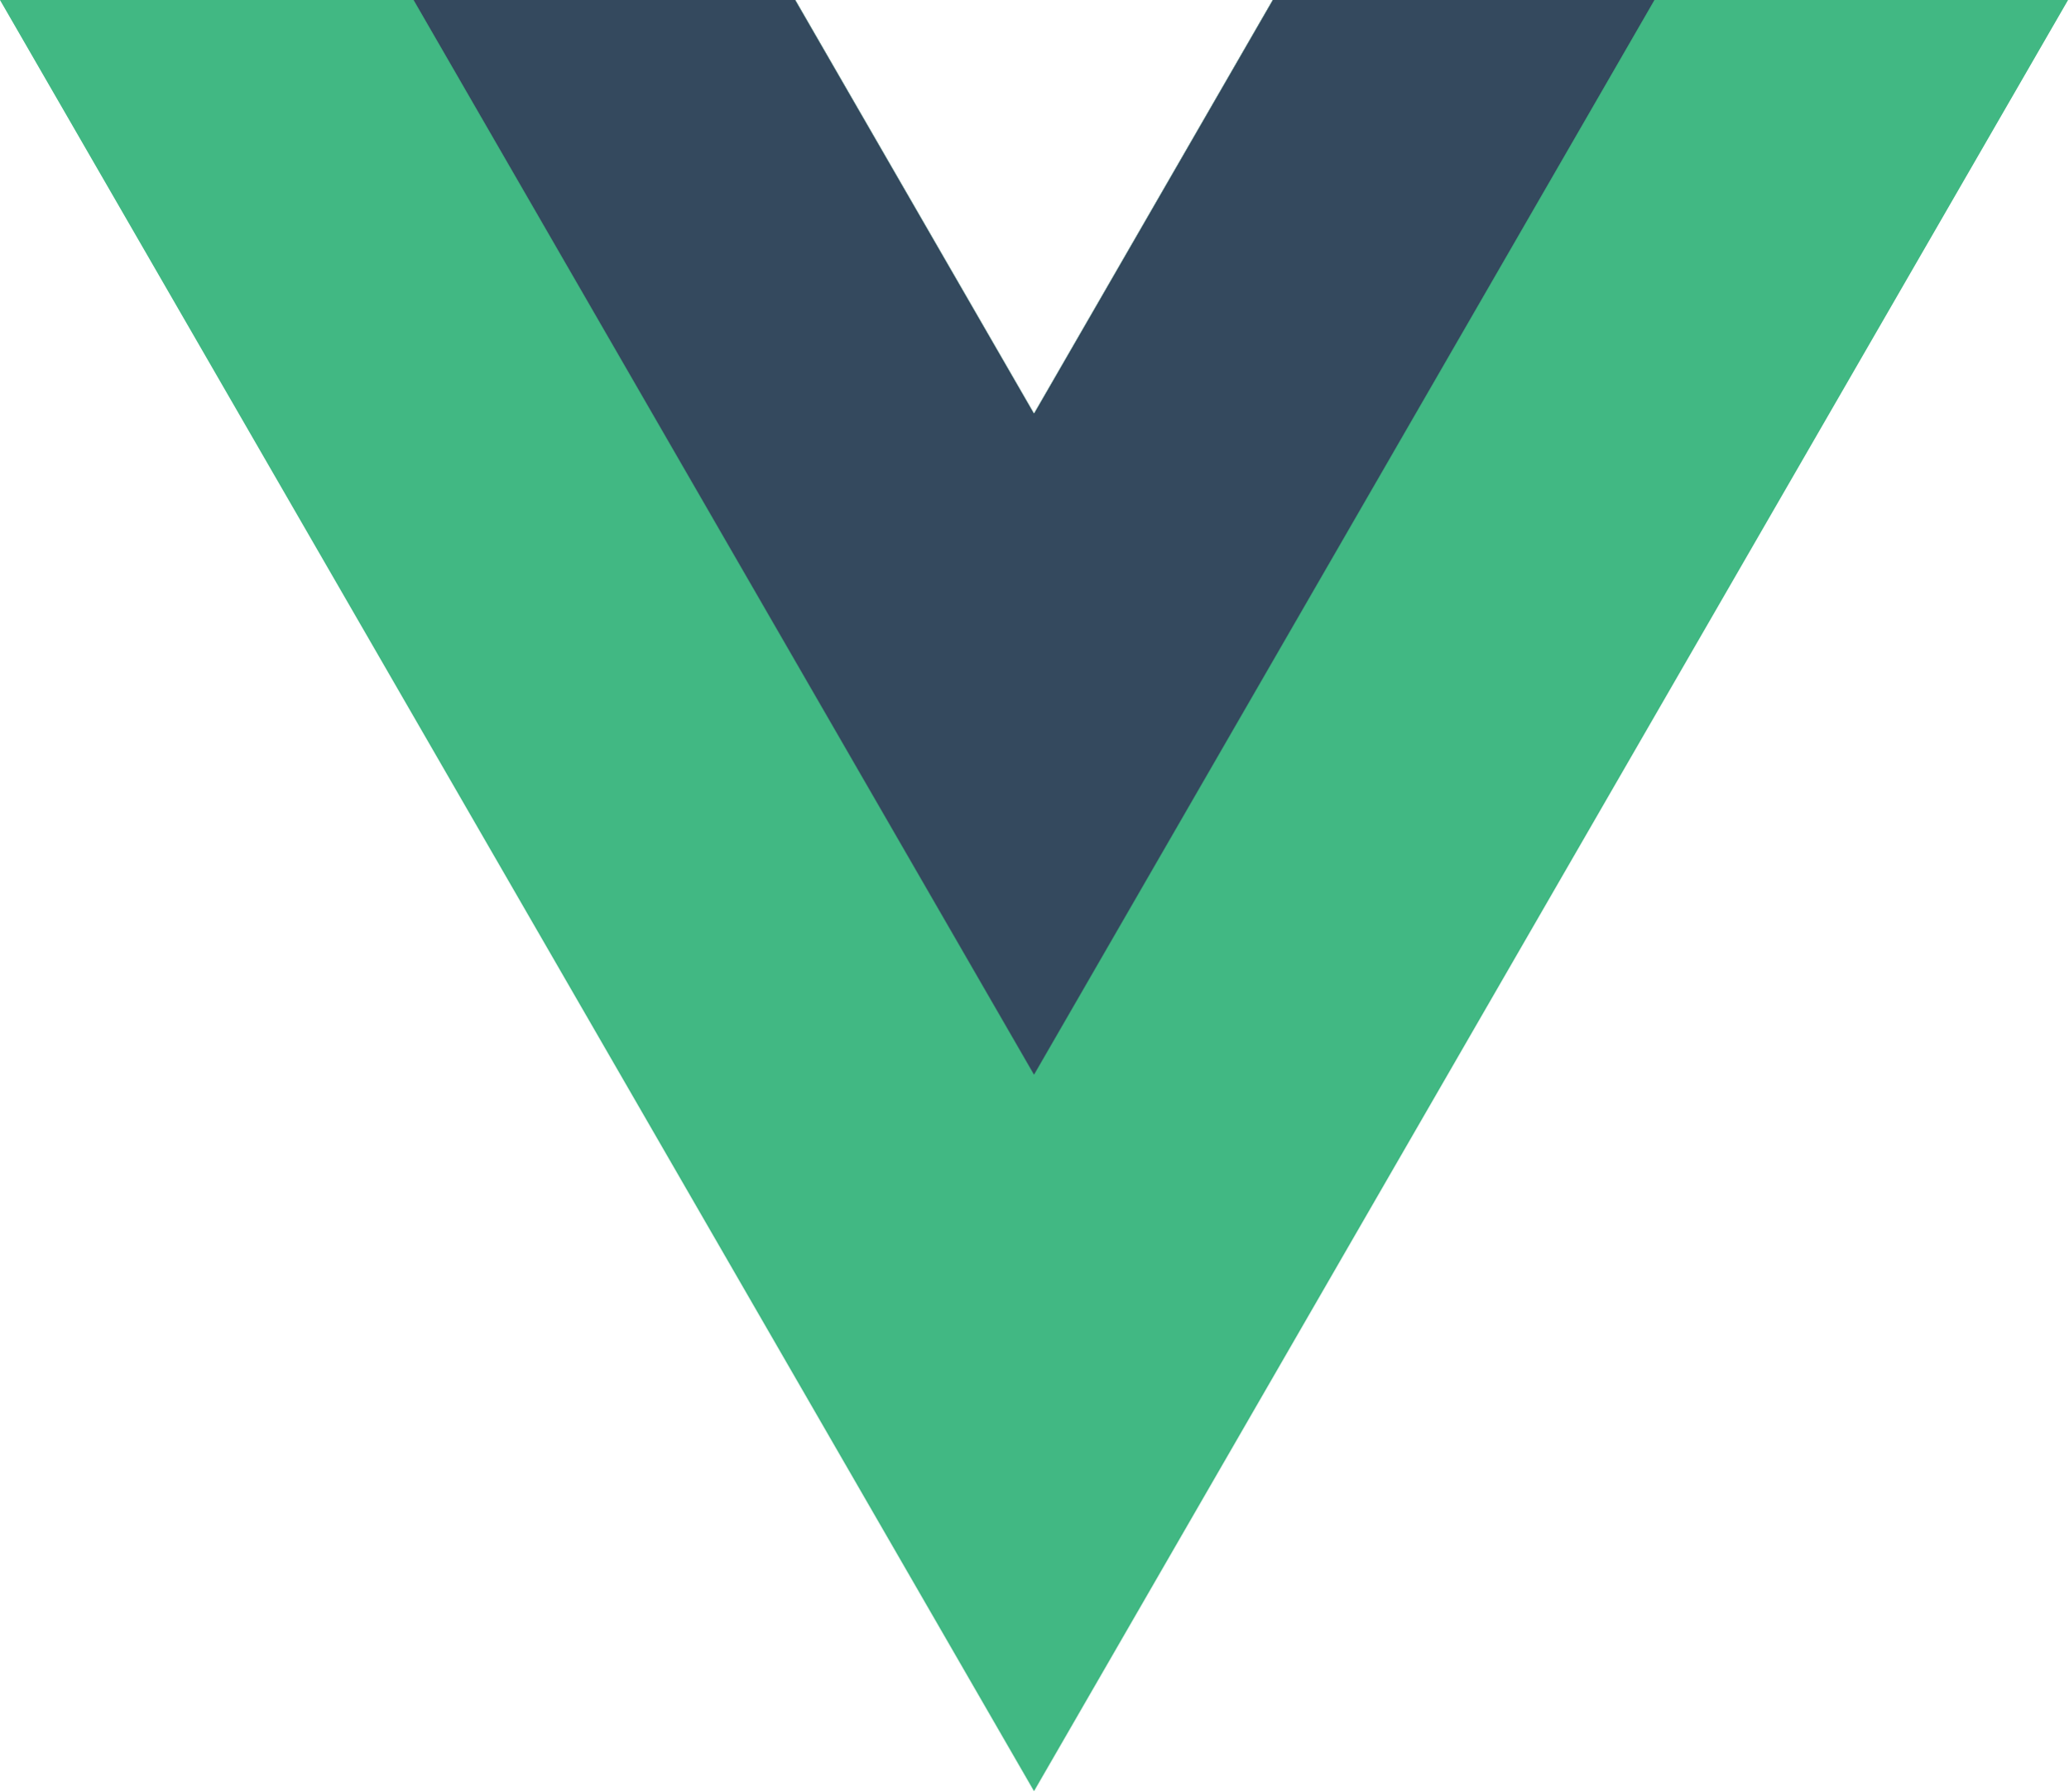
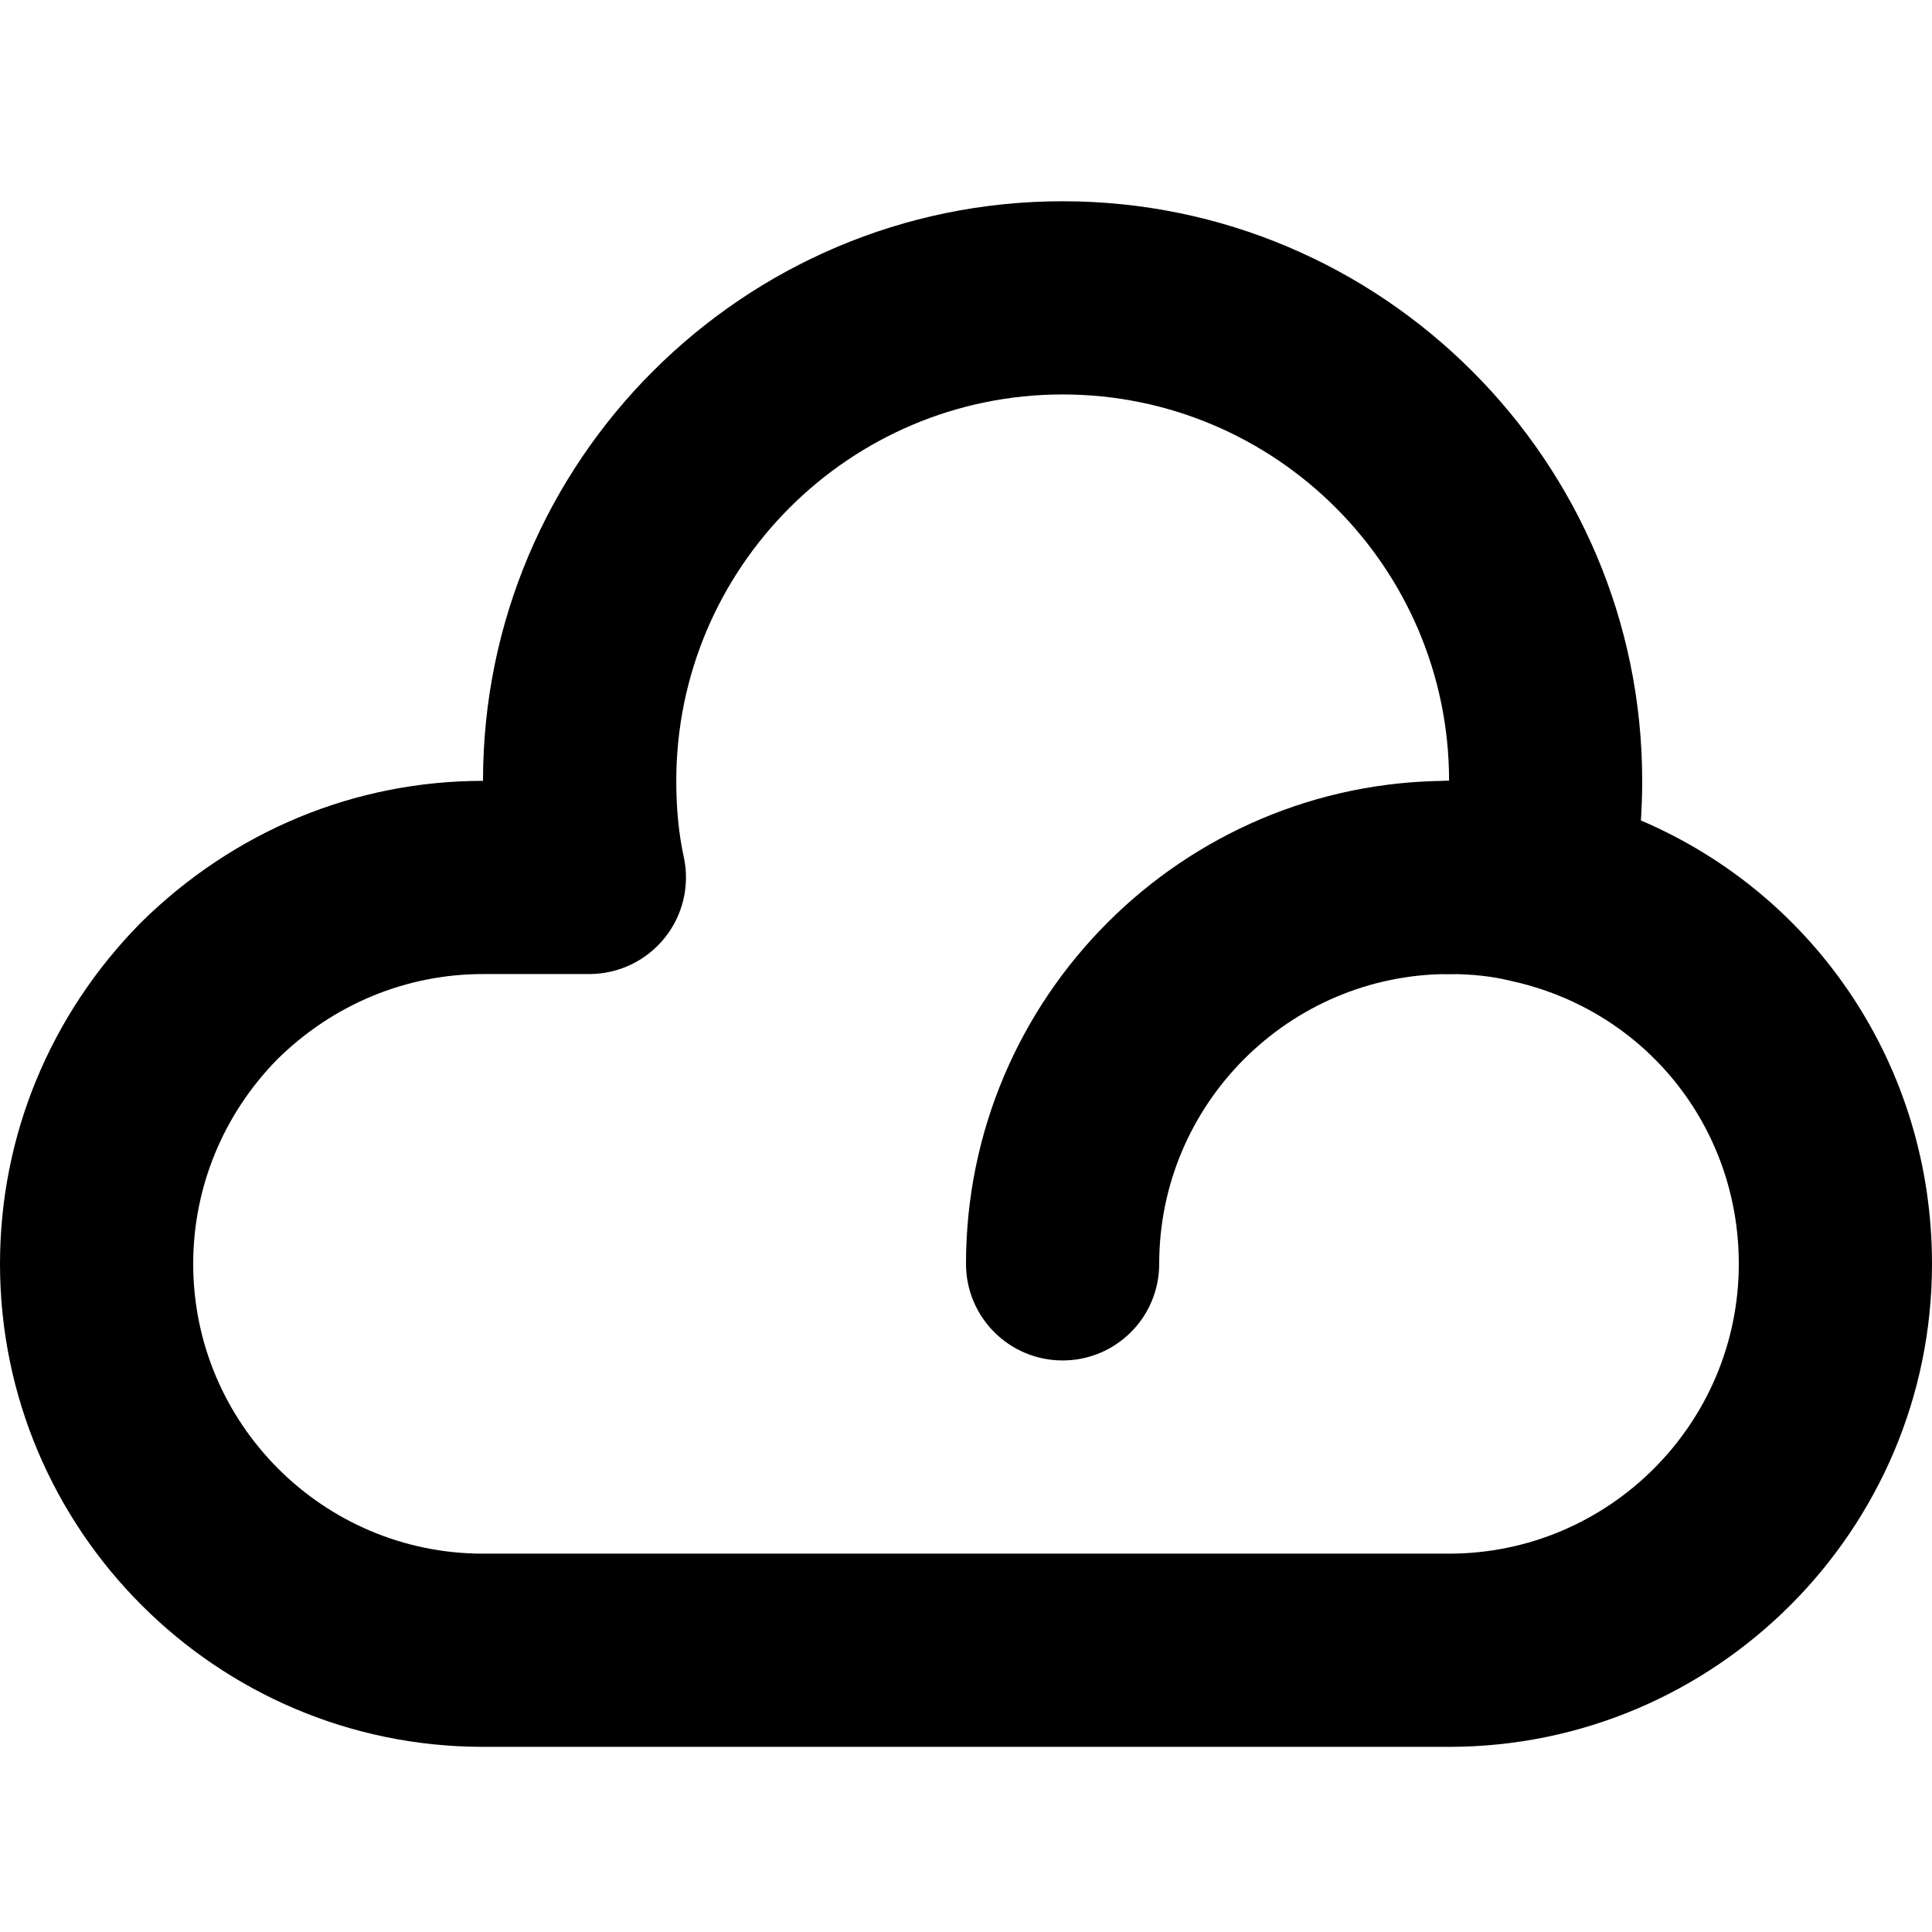
- <svg xmlns="http://www.w3.org/2000/svg" viewBox="0 0 261.76 226.69">
-   <path d="M161.096.001l-30.225 52.351L100.647.001H-.005l130.877 226.688L261.749.001z" fill="#41b883" />
-   <path d="M161.096.001l-30.225 52.351L100.647.001H52.346l78.526 136.01L209.398.001z" fill="#34495e" />
+ <svg xmlns="http://www.w3.org/2000/svg" t="1715587392766" class="icon" viewBox="0 0 1024 1024" version="1.1" p-id="2374" width="200" height="200">
+   <path d="M768 925.867H256c-141.141 0-256-114.859-256-256 0-67.755 26.496-132.011 74.624-180.821C123.989 440.363 188.203 413.867 256 413.867c0-169.387 137.813-307.2 307.2-307.2s307.2 137.813 307.2 307.2c0 7.083-0.256 14.08-0.683 20.992C962.517 474.496 1024 565.419 1024 669.867c0 141.141-114.859 256-256 256zM256 516.267c-40.704 0-79.445 16.043-108.971 45.141C118.443 590.464 102.4 629.163 102.4 669.867c0 84.693 68.907 153.6 153.6 153.6h512c84.693 0 153.6-68.907 153.6-153.6 0-72.405-49.237-133.931-119.68-149.717-0.512-0.085-0.981-0.256-1.493-0.341-9.429-2.347-20.352-3.541-32.384-3.541-28.288 0-51.2-22.912-51.2-51.2s22.912-51.2 51.2-51.2c0-112.939-91.861-204.8-204.8-204.8s-204.8 91.861-204.8 204.8c0 14.72 1.323 28.288 3.968 40.277 3.285 15.147-0.427 30.976-10.155 43.008a51.2 51.2 0 0 1-39.893 19.115H256z" p-id="2375" fill="currentColor" />
+   <path d="M563.2 721.067c-28.288 0-51.2-22.912-51.2-51.2 0-141.141 114.859-256 256-256 28.288 0 51.2 22.912 51.2 51.2s-22.912 51.2-51.2 51.2c-84.693 0-153.6 68.907-153.6 153.6 0 28.288-22.912 51.2-51.2 51.2z" p-id="2376" fill="currentColor" />
</svg>
